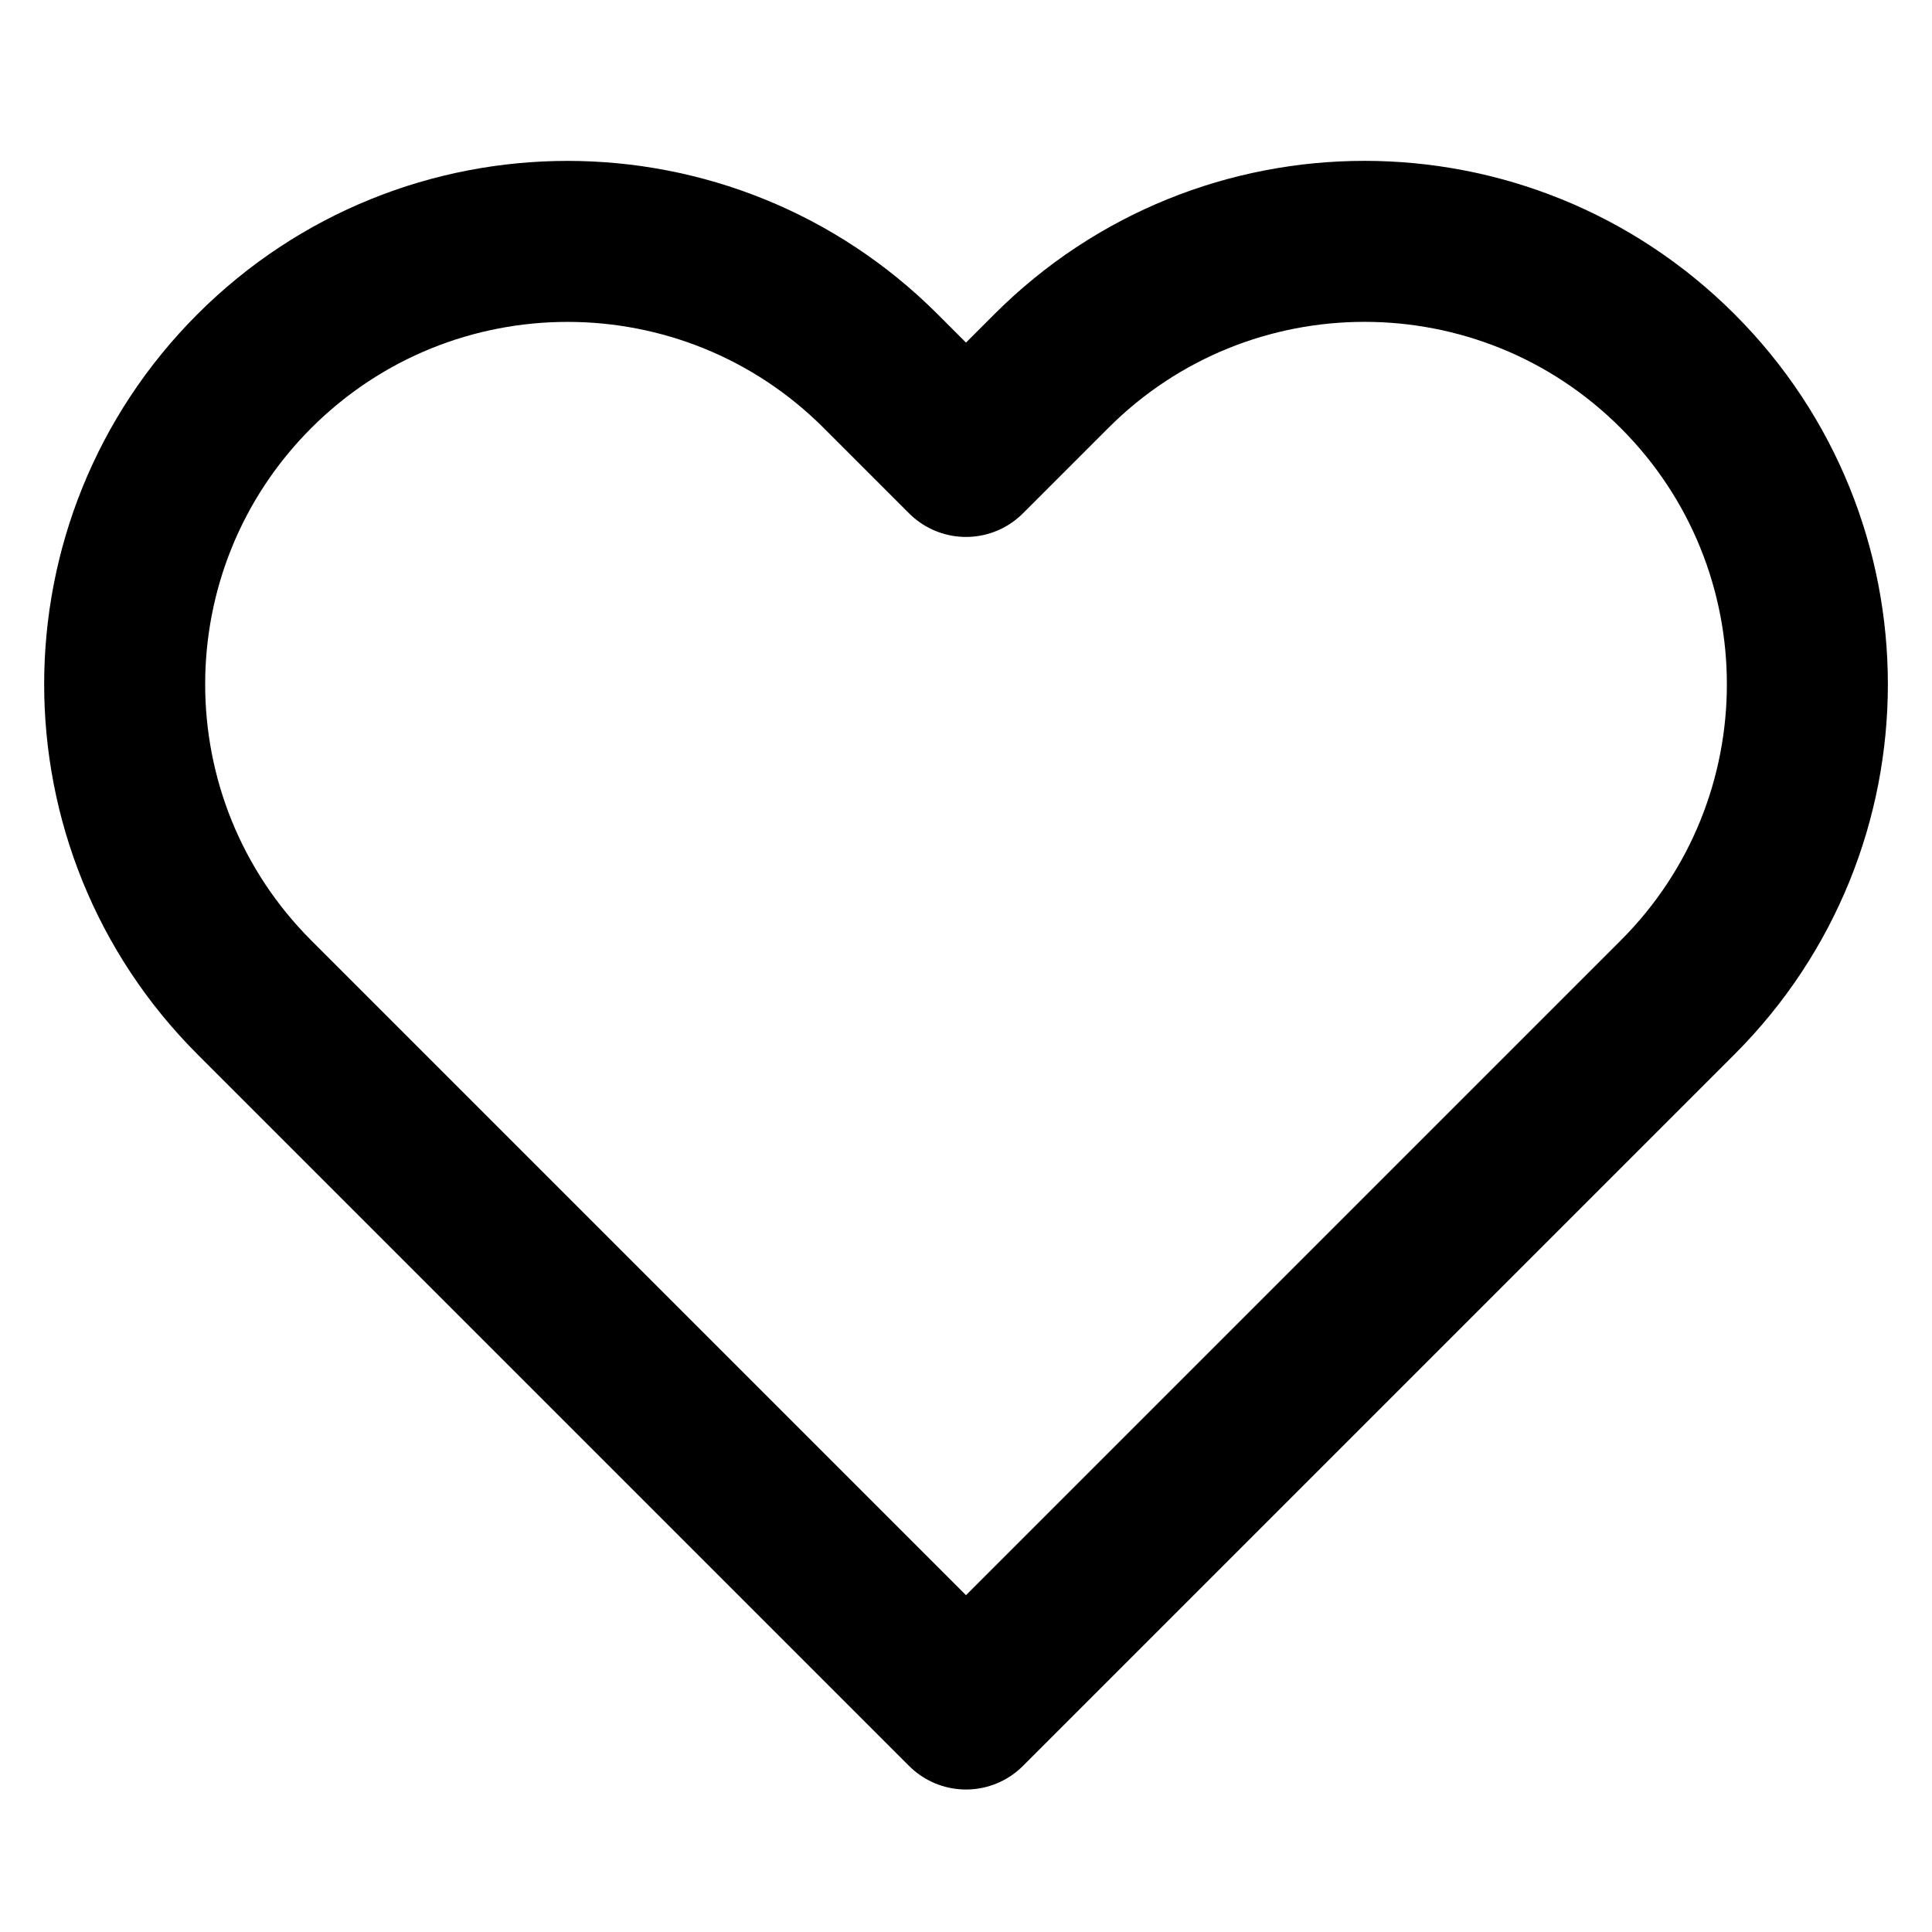
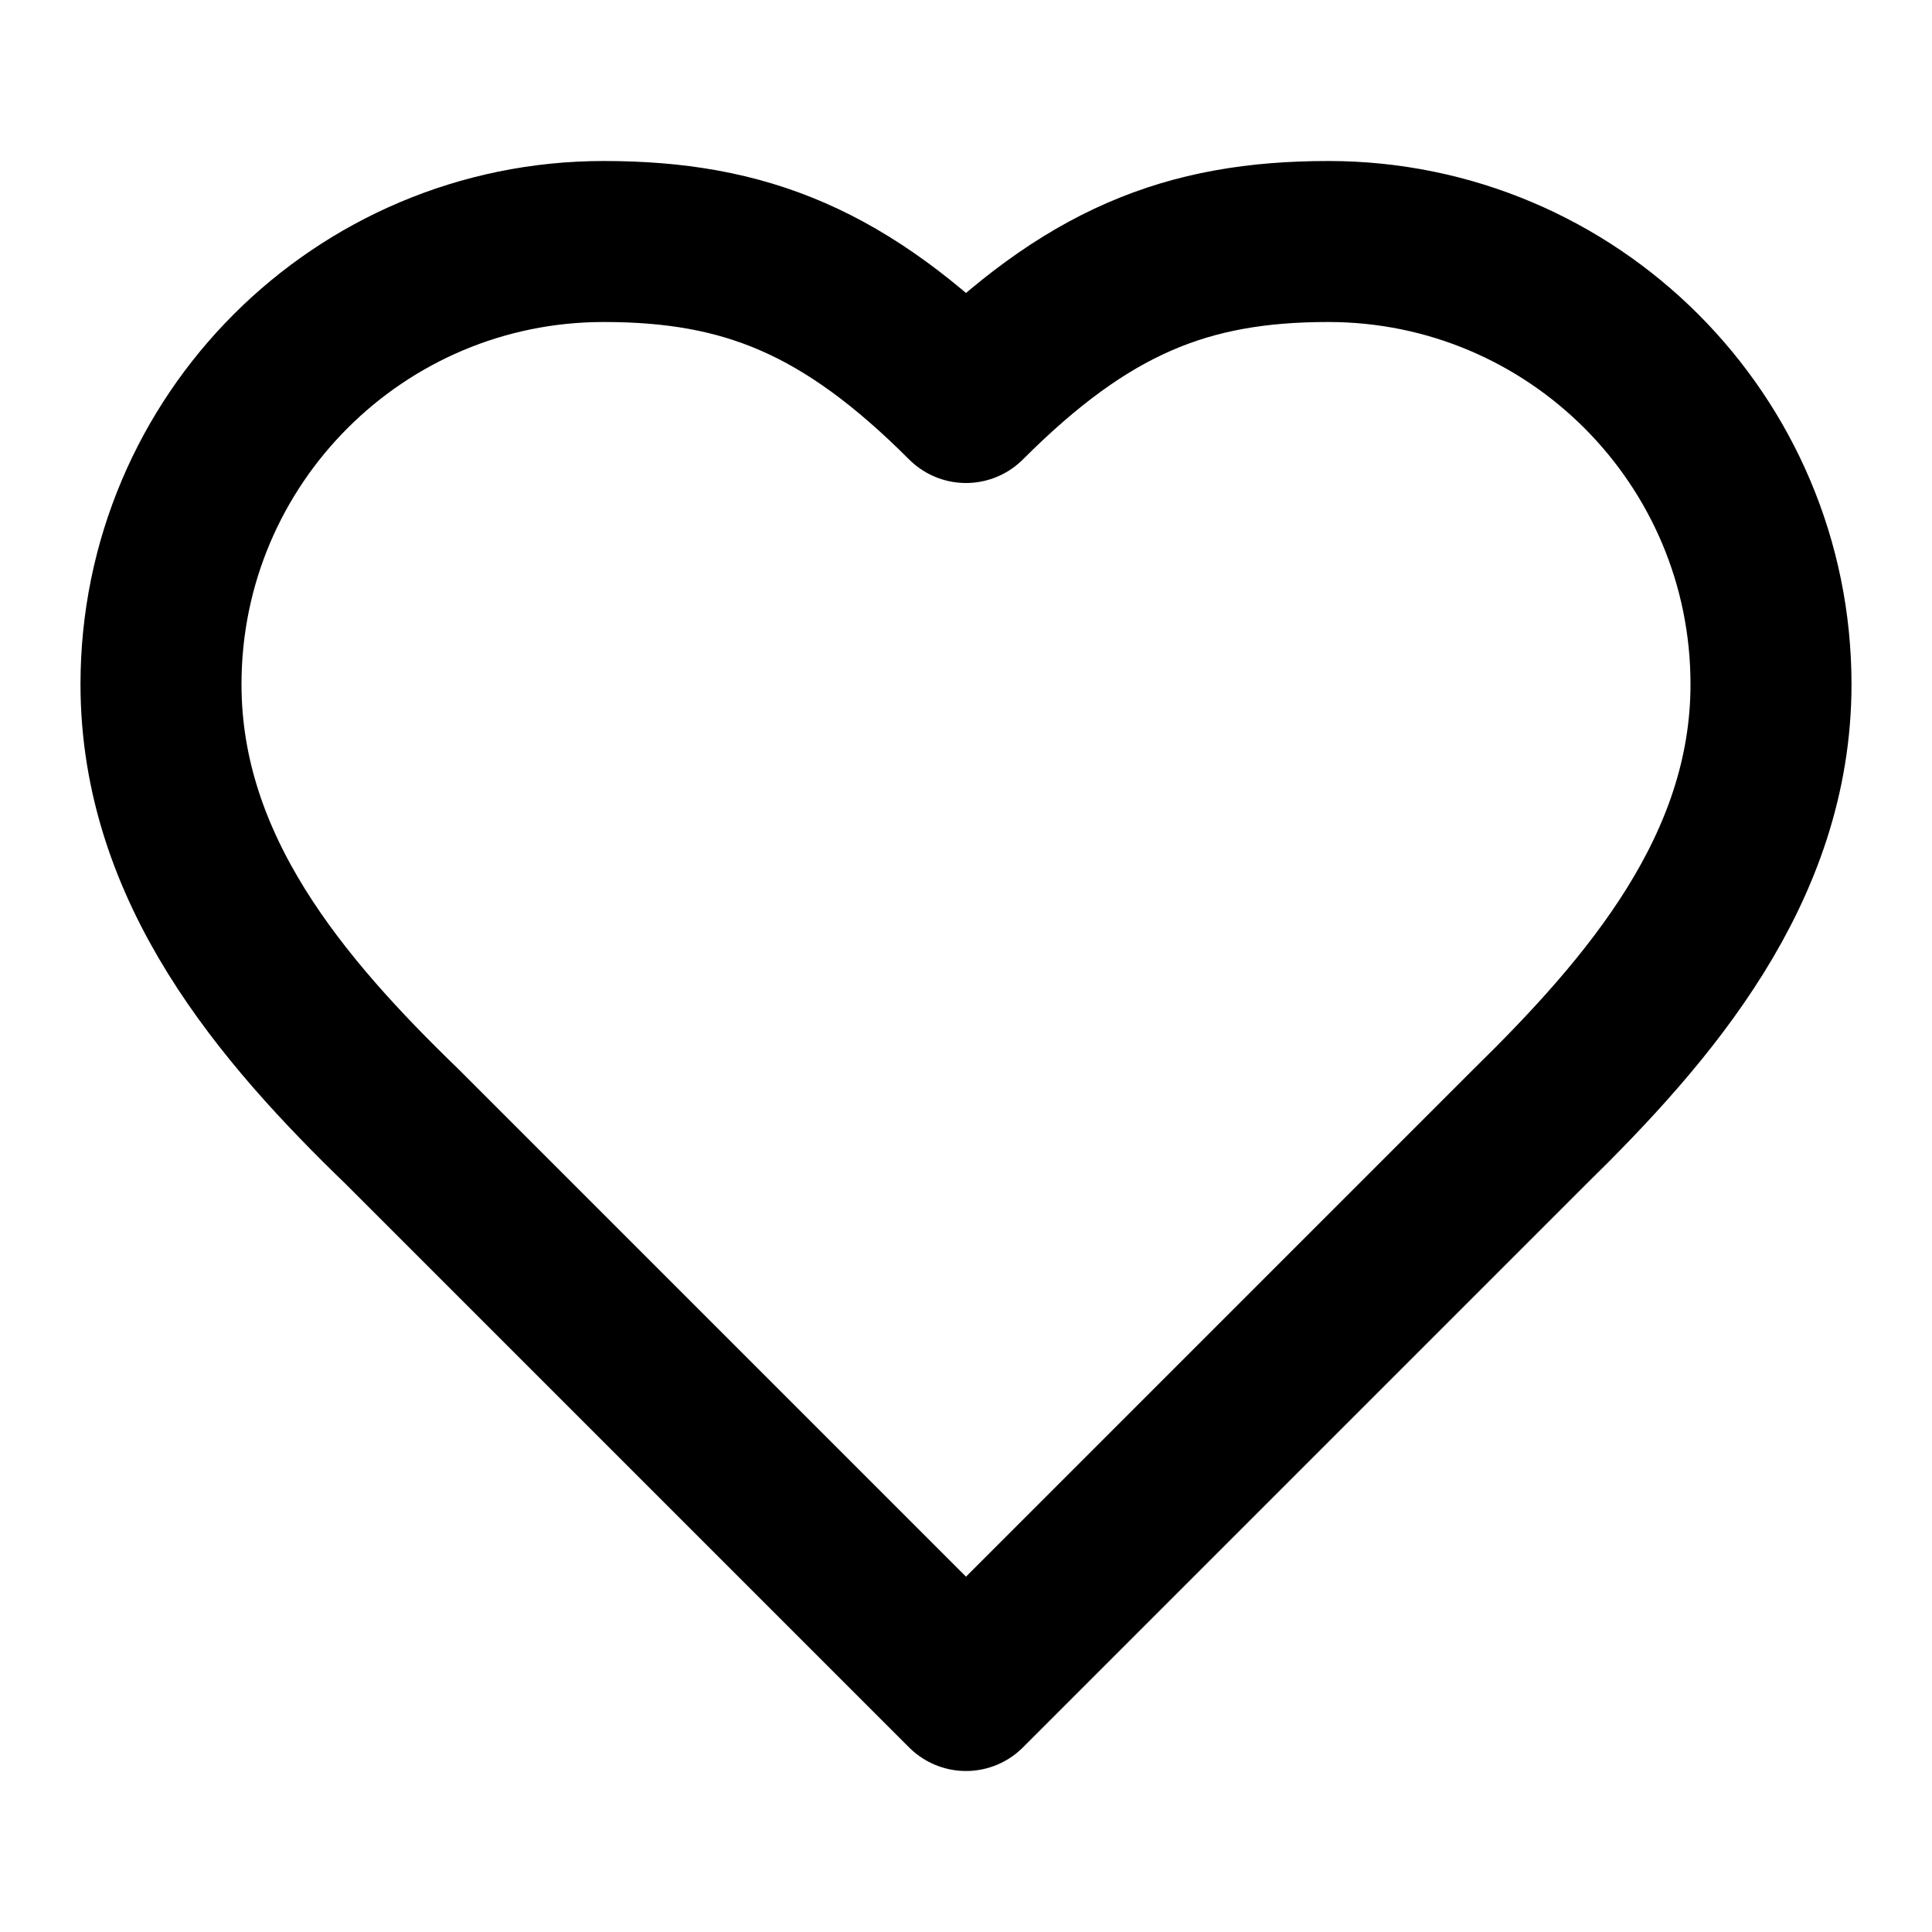
- <svg viewBox="0 0 24 24" fill="none" stroke="currentColor" stroke-width="2" stroke-linecap="round" stroke-linejoin="round">
-   <path d="M20.84 4.61a5.5 5.5 0 00-7.78 0L12 5.67l-1.06-1.06a5.5 5.5 0 00-7.78 7.78l1.06 1.06L12 21.23l7.78-7.78 1.06-1.06a5.5 5.5 0 000-7.78z" />
+ <svg xmlns="http://www.w3.org/2000/svg" class="lucide lucide-heart" width="24" height="24" viewBox="0 0 24 24" fill="none" stroke="currentColor" stroke-width="2" stroke-linecap="round" stroke-linejoin="round">
+   <path d="M19 14c1.49-1.46 3-3.21 3-5.5A5.5 5.5 0 0 0 16.5 3c-1.76 0-3 .5-4.5 2-1.5-1.5-2.74-2-4.5-2A5.5 5.5 0 0 0 2 8.5c0 2.3 1.5 4.05 3 5.5l7 7Z" />
</svg>
